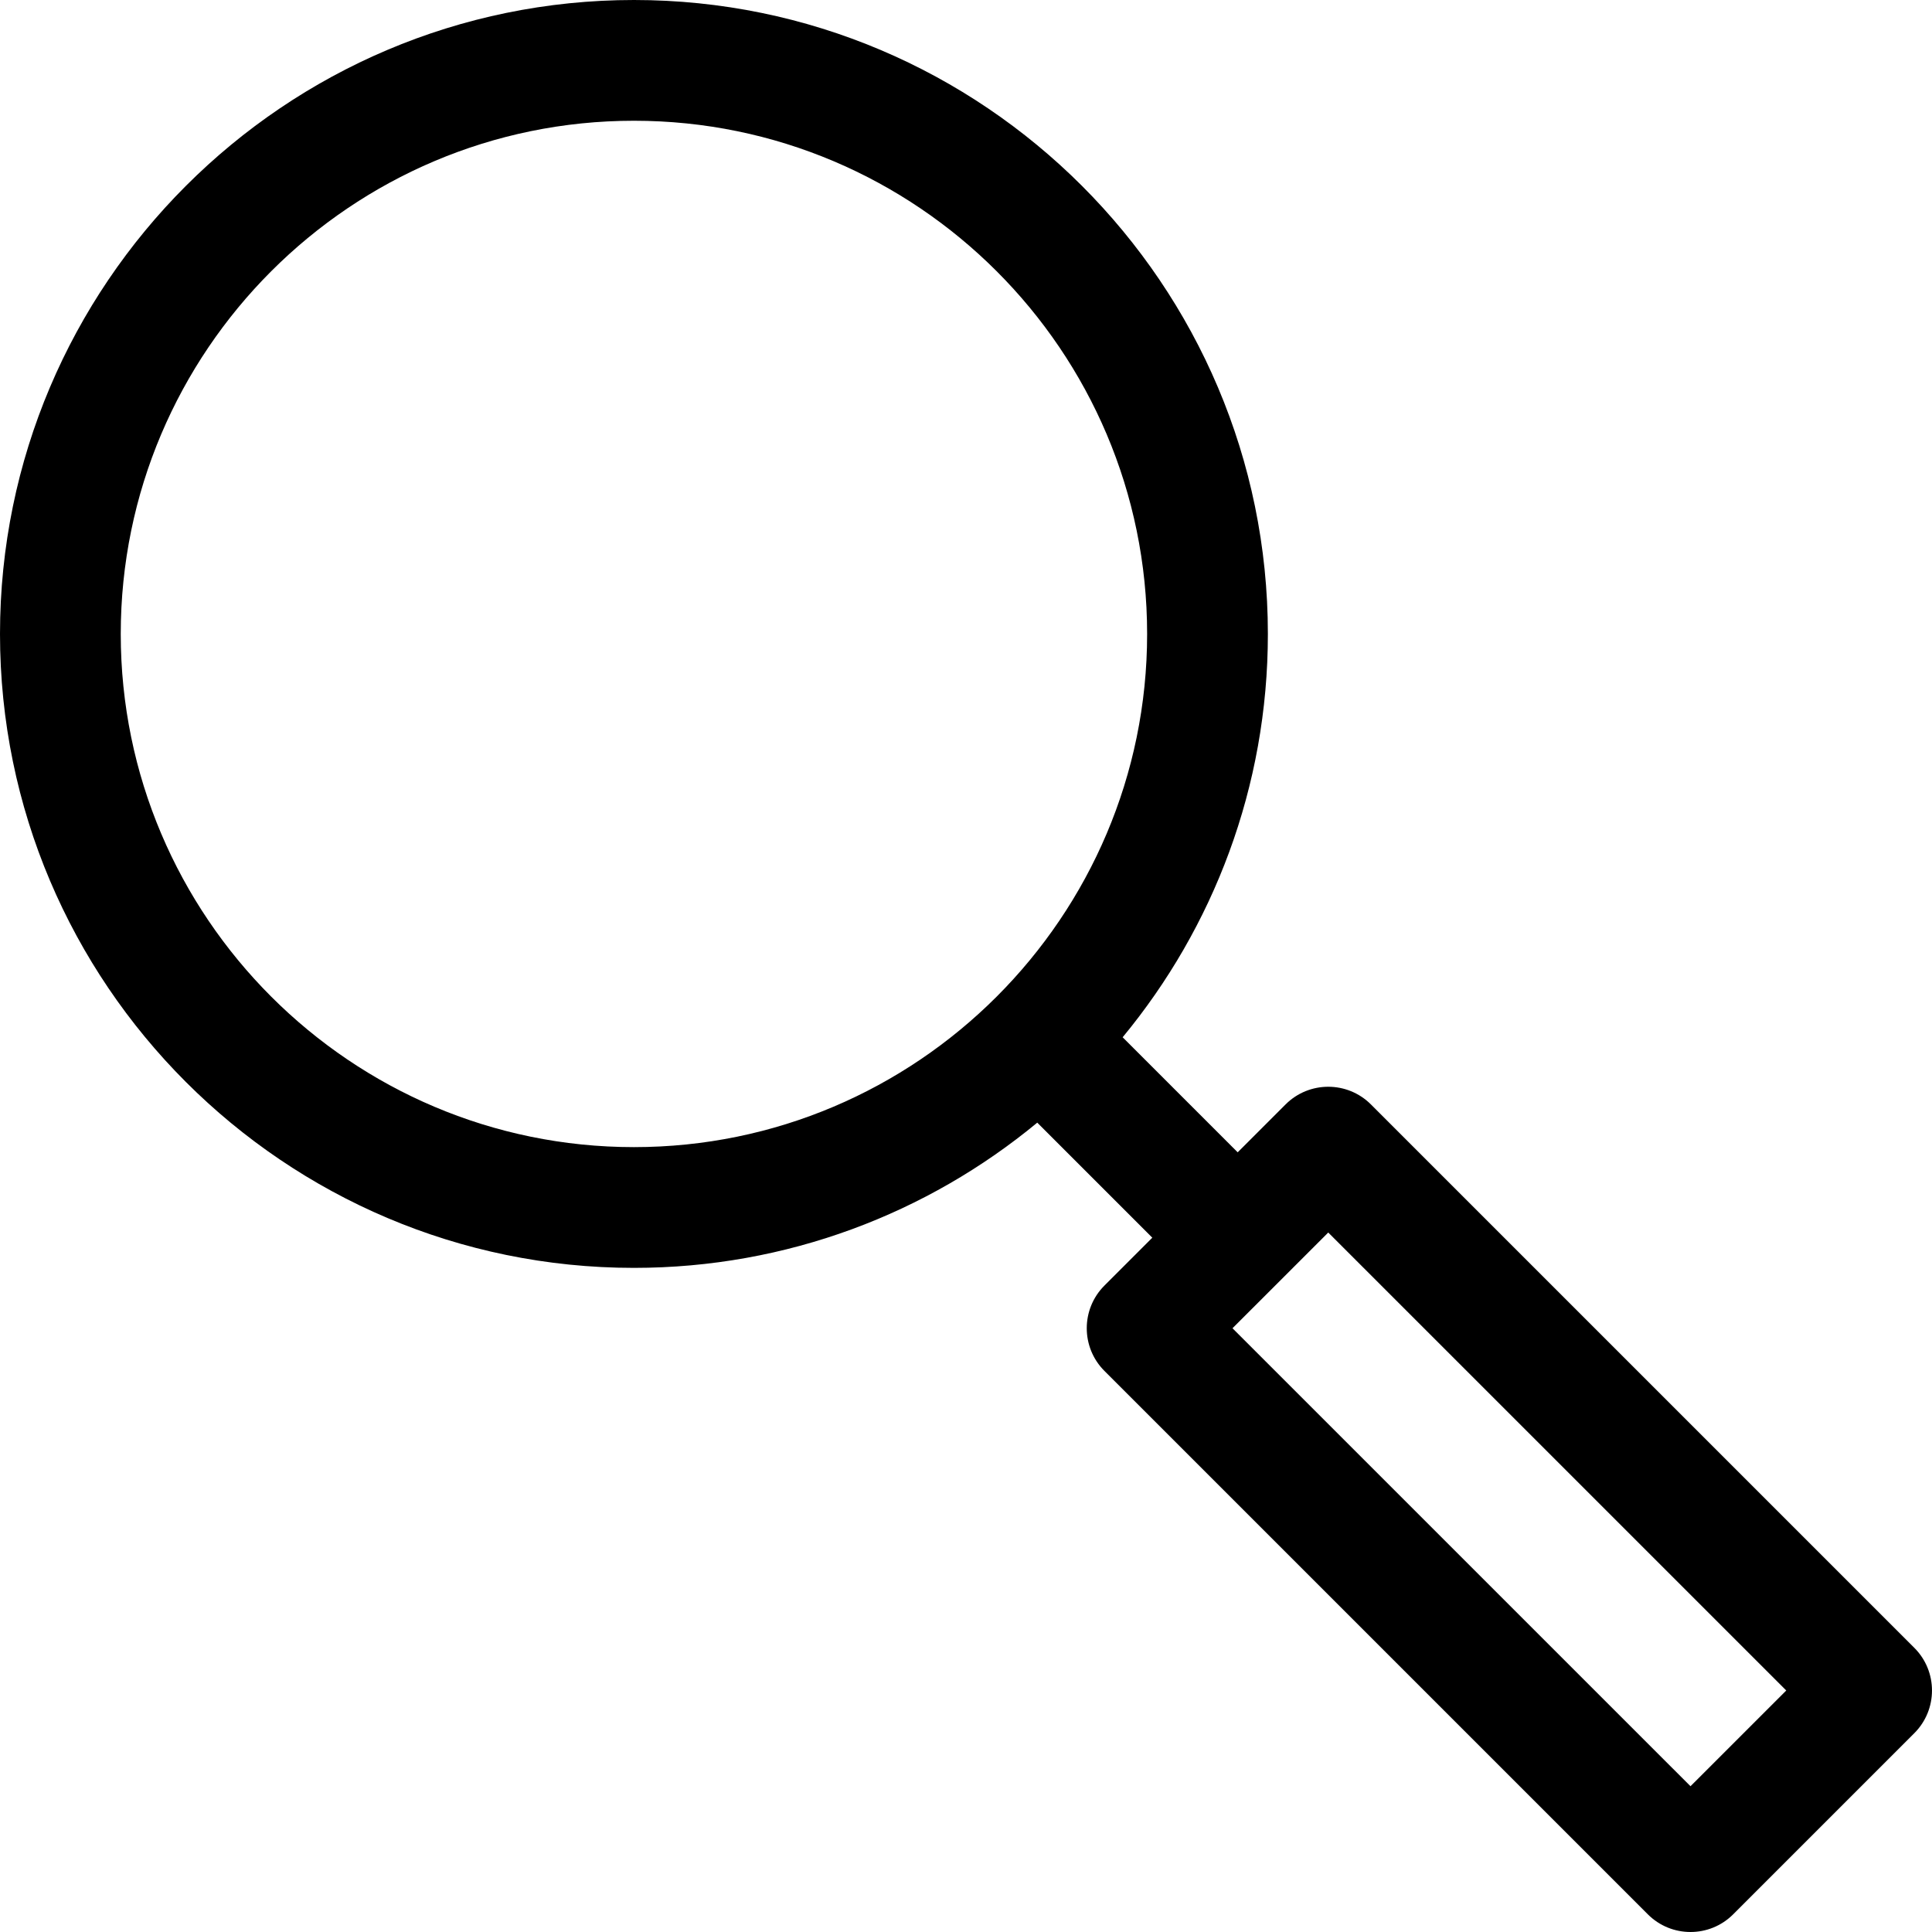
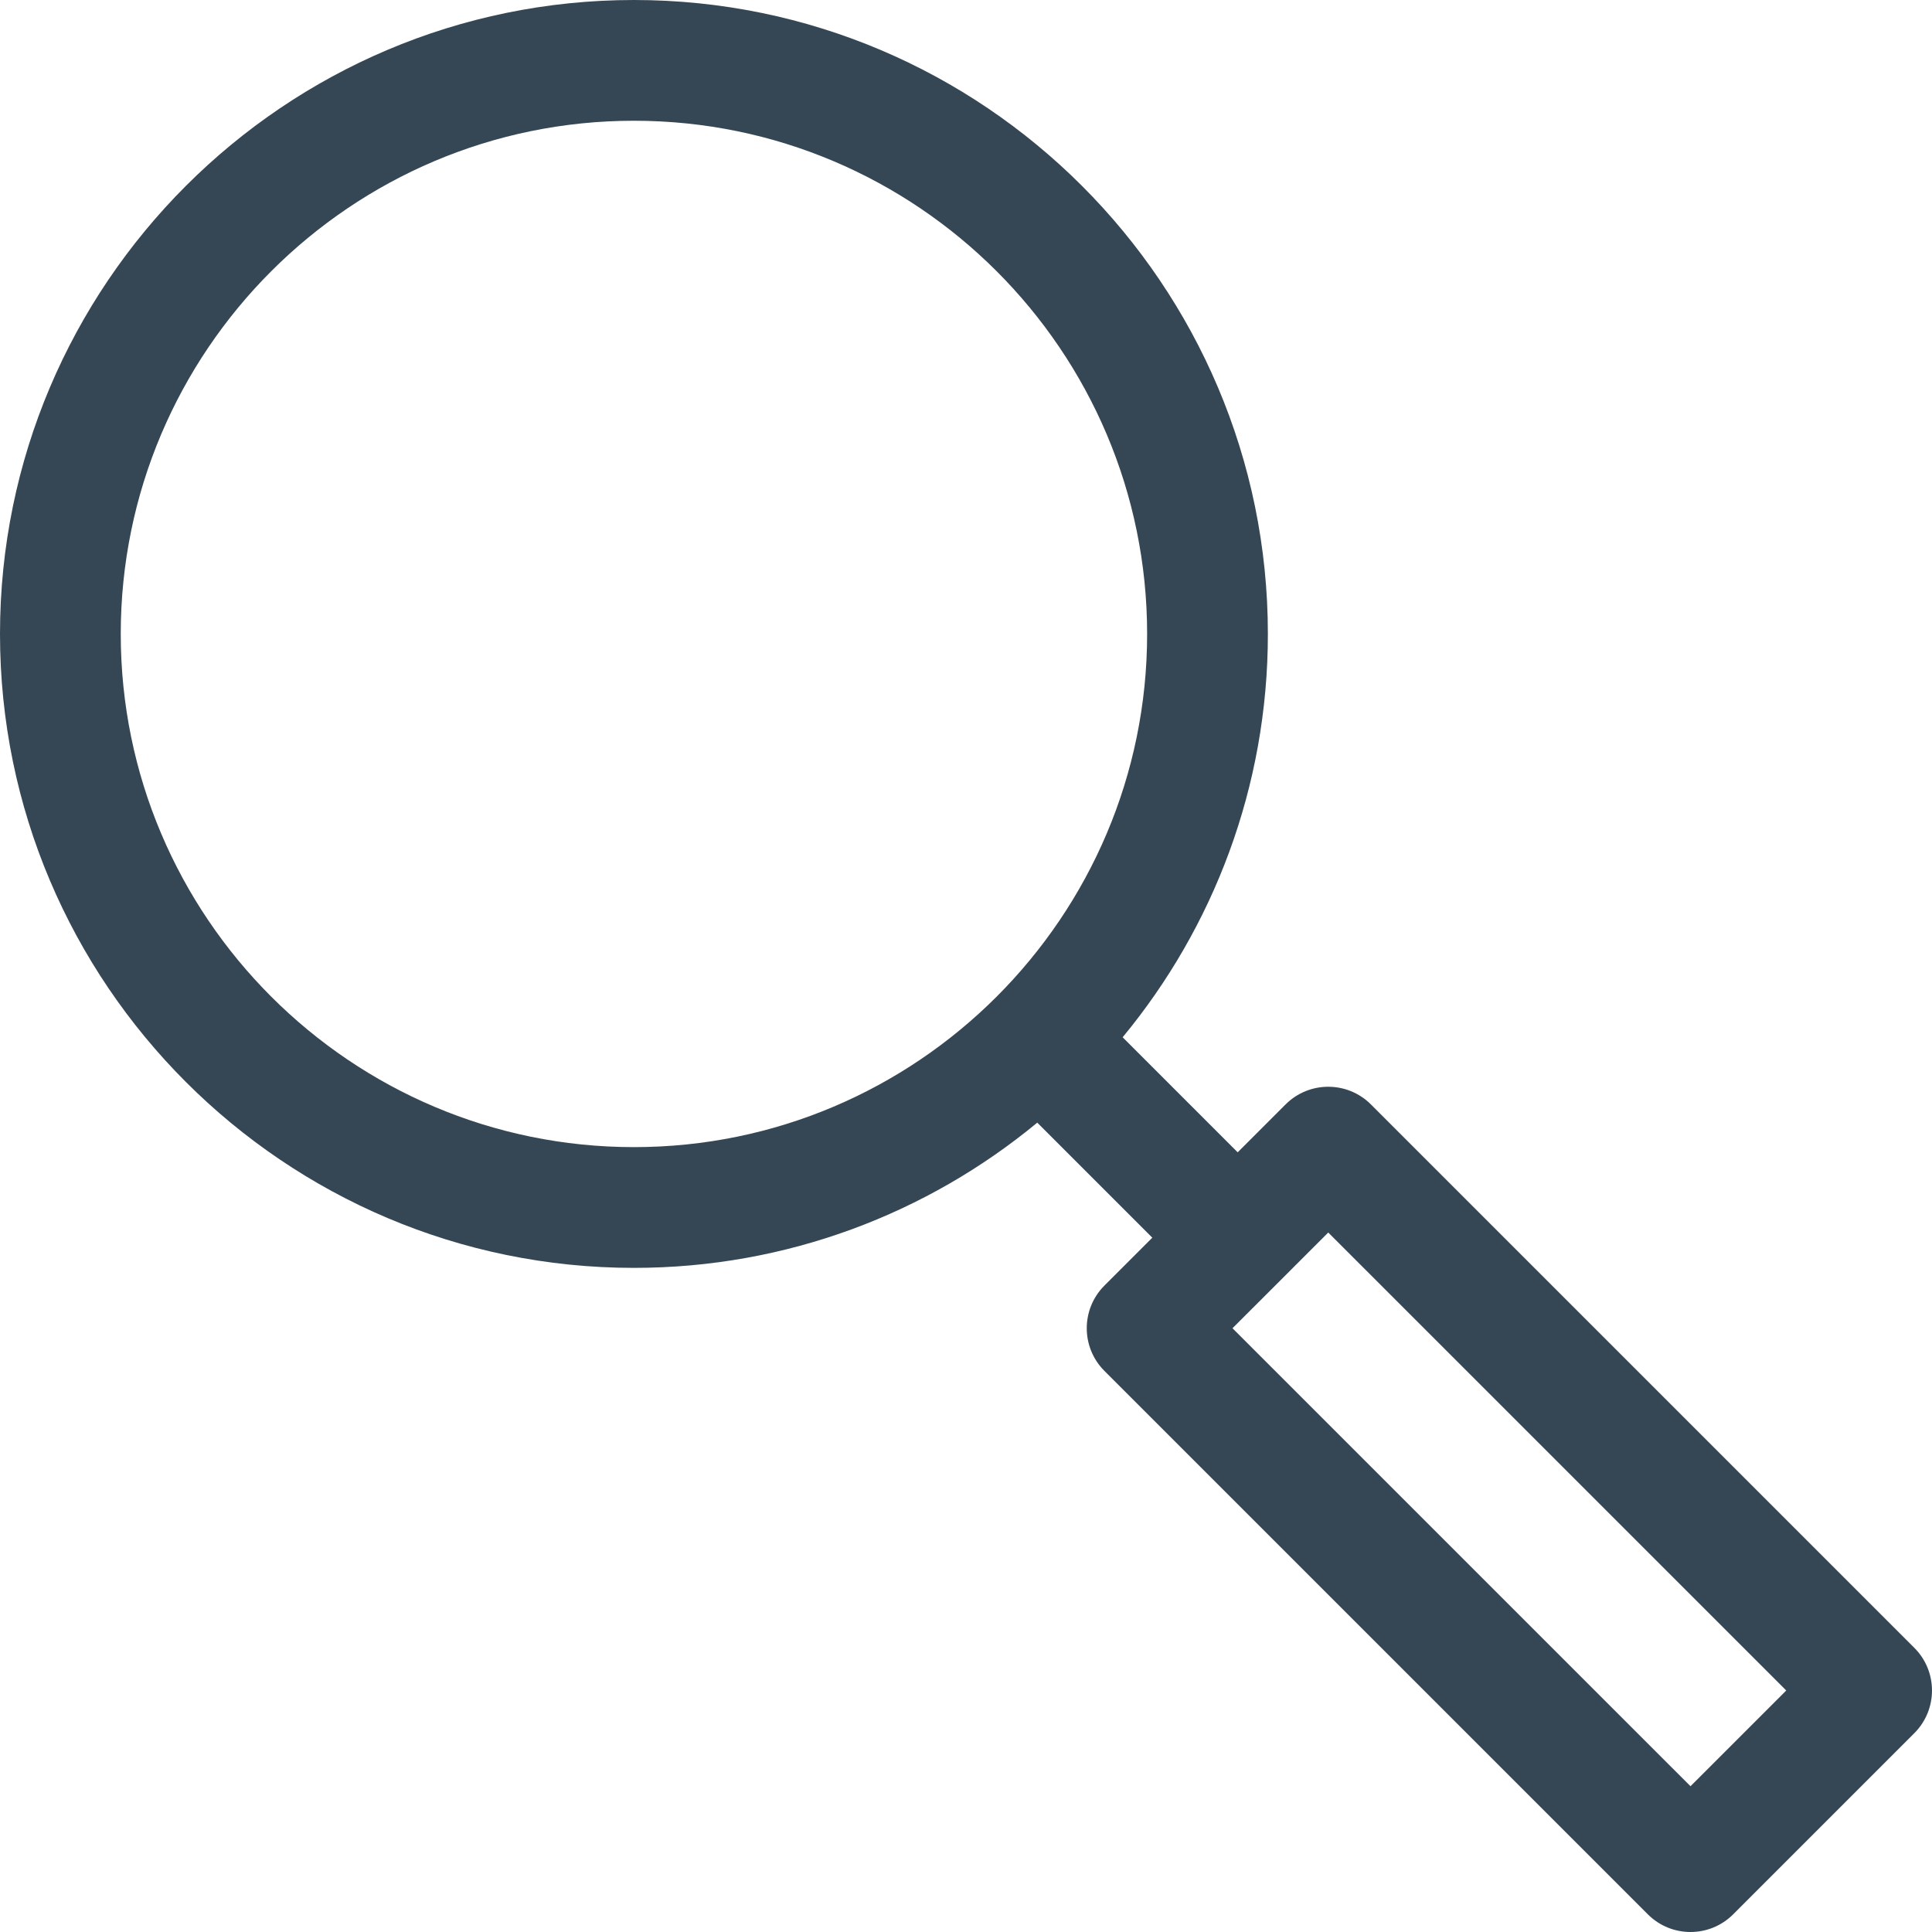
- <svg xmlns="http://www.w3.org/2000/svg" fill="#000000" version="1.1" id="Ebene_1" width="800px" height="800px" viewBox="0 0 64 64" enable-background="new 0 0 64 64" xml:space="preserve">
+ <svg xmlns="http://www.w3.org/2000/svg" fill="#354755" version="1.1" id="Ebene_1" width="800px" height="800px" viewBox="0 0 64 64" enable-background="new 0 0 64 64" xml:space="preserve">
  <g>
    <path d="M45.414,36.586c-0.781-0.781-2.047-0.781-2.828,0L41,38.172l-3.811-3.811C40.192,30.728,42,26.071,42,21   C42,9.42,32.579,0,21,0S0,9.42,0,21s9.421,21,21,21c5.071,0,9.728-1.808,13.361-4.811L38.172,41l-1.586,1.586   c-0.781,0.781-0.781,2.047,0,2.828l18,18C54.977,63.805,55.488,64,56,64s1.023-0.195,1.414-0.586l6-6   c0.781-0.781,0.781-2.047,0-2.828L45.414,36.586z M4,21c0-9.374,7.626-17,17-17s17,7.626,17,17s-7.626,17-17,17S4,30.374,4,21z    M56,59.171L40.828,44L44,40.829L59.172,56L56,59.171z" />
  </g>
</svg>
